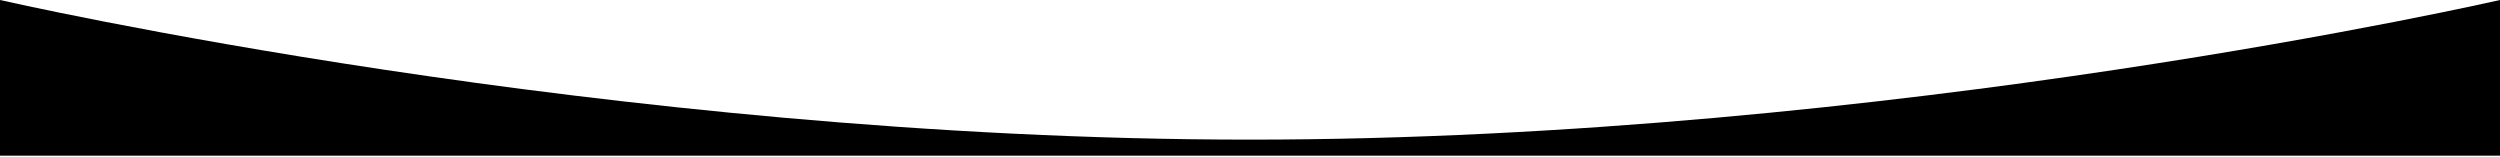
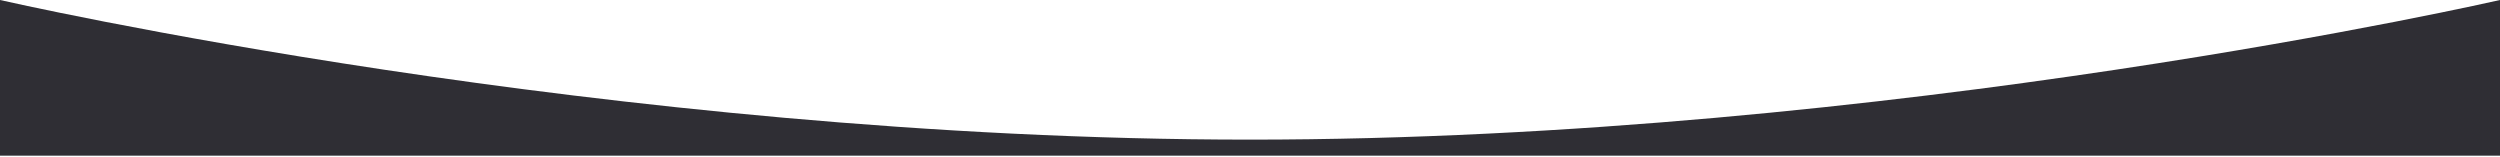
<svg xmlns="http://www.w3.org/2000/svg" viewBox="0 0 1920 120" xml:space="preserve" style="fill-rule:evenodd;clip-rule:evenodd;stroke-linejoin:round;stroke-miterlimit:2">
-   <path d="M0 829.389v119.556h1920V829.389s-468.21 107.235-960 107.235c-491.786 0-960-107.235-960-107.235Z" style="fill:currentColor" transform="translate(0 -829.389)" />
+   <path d="M0 829.389v119.556h1920V829.389s-468.21 107.235-960 107.235c-491.786 0-960-107.235-960-107.235Z" style="fill:#2f2e34" transform="translate(0 -829.389)" />
</svg>
